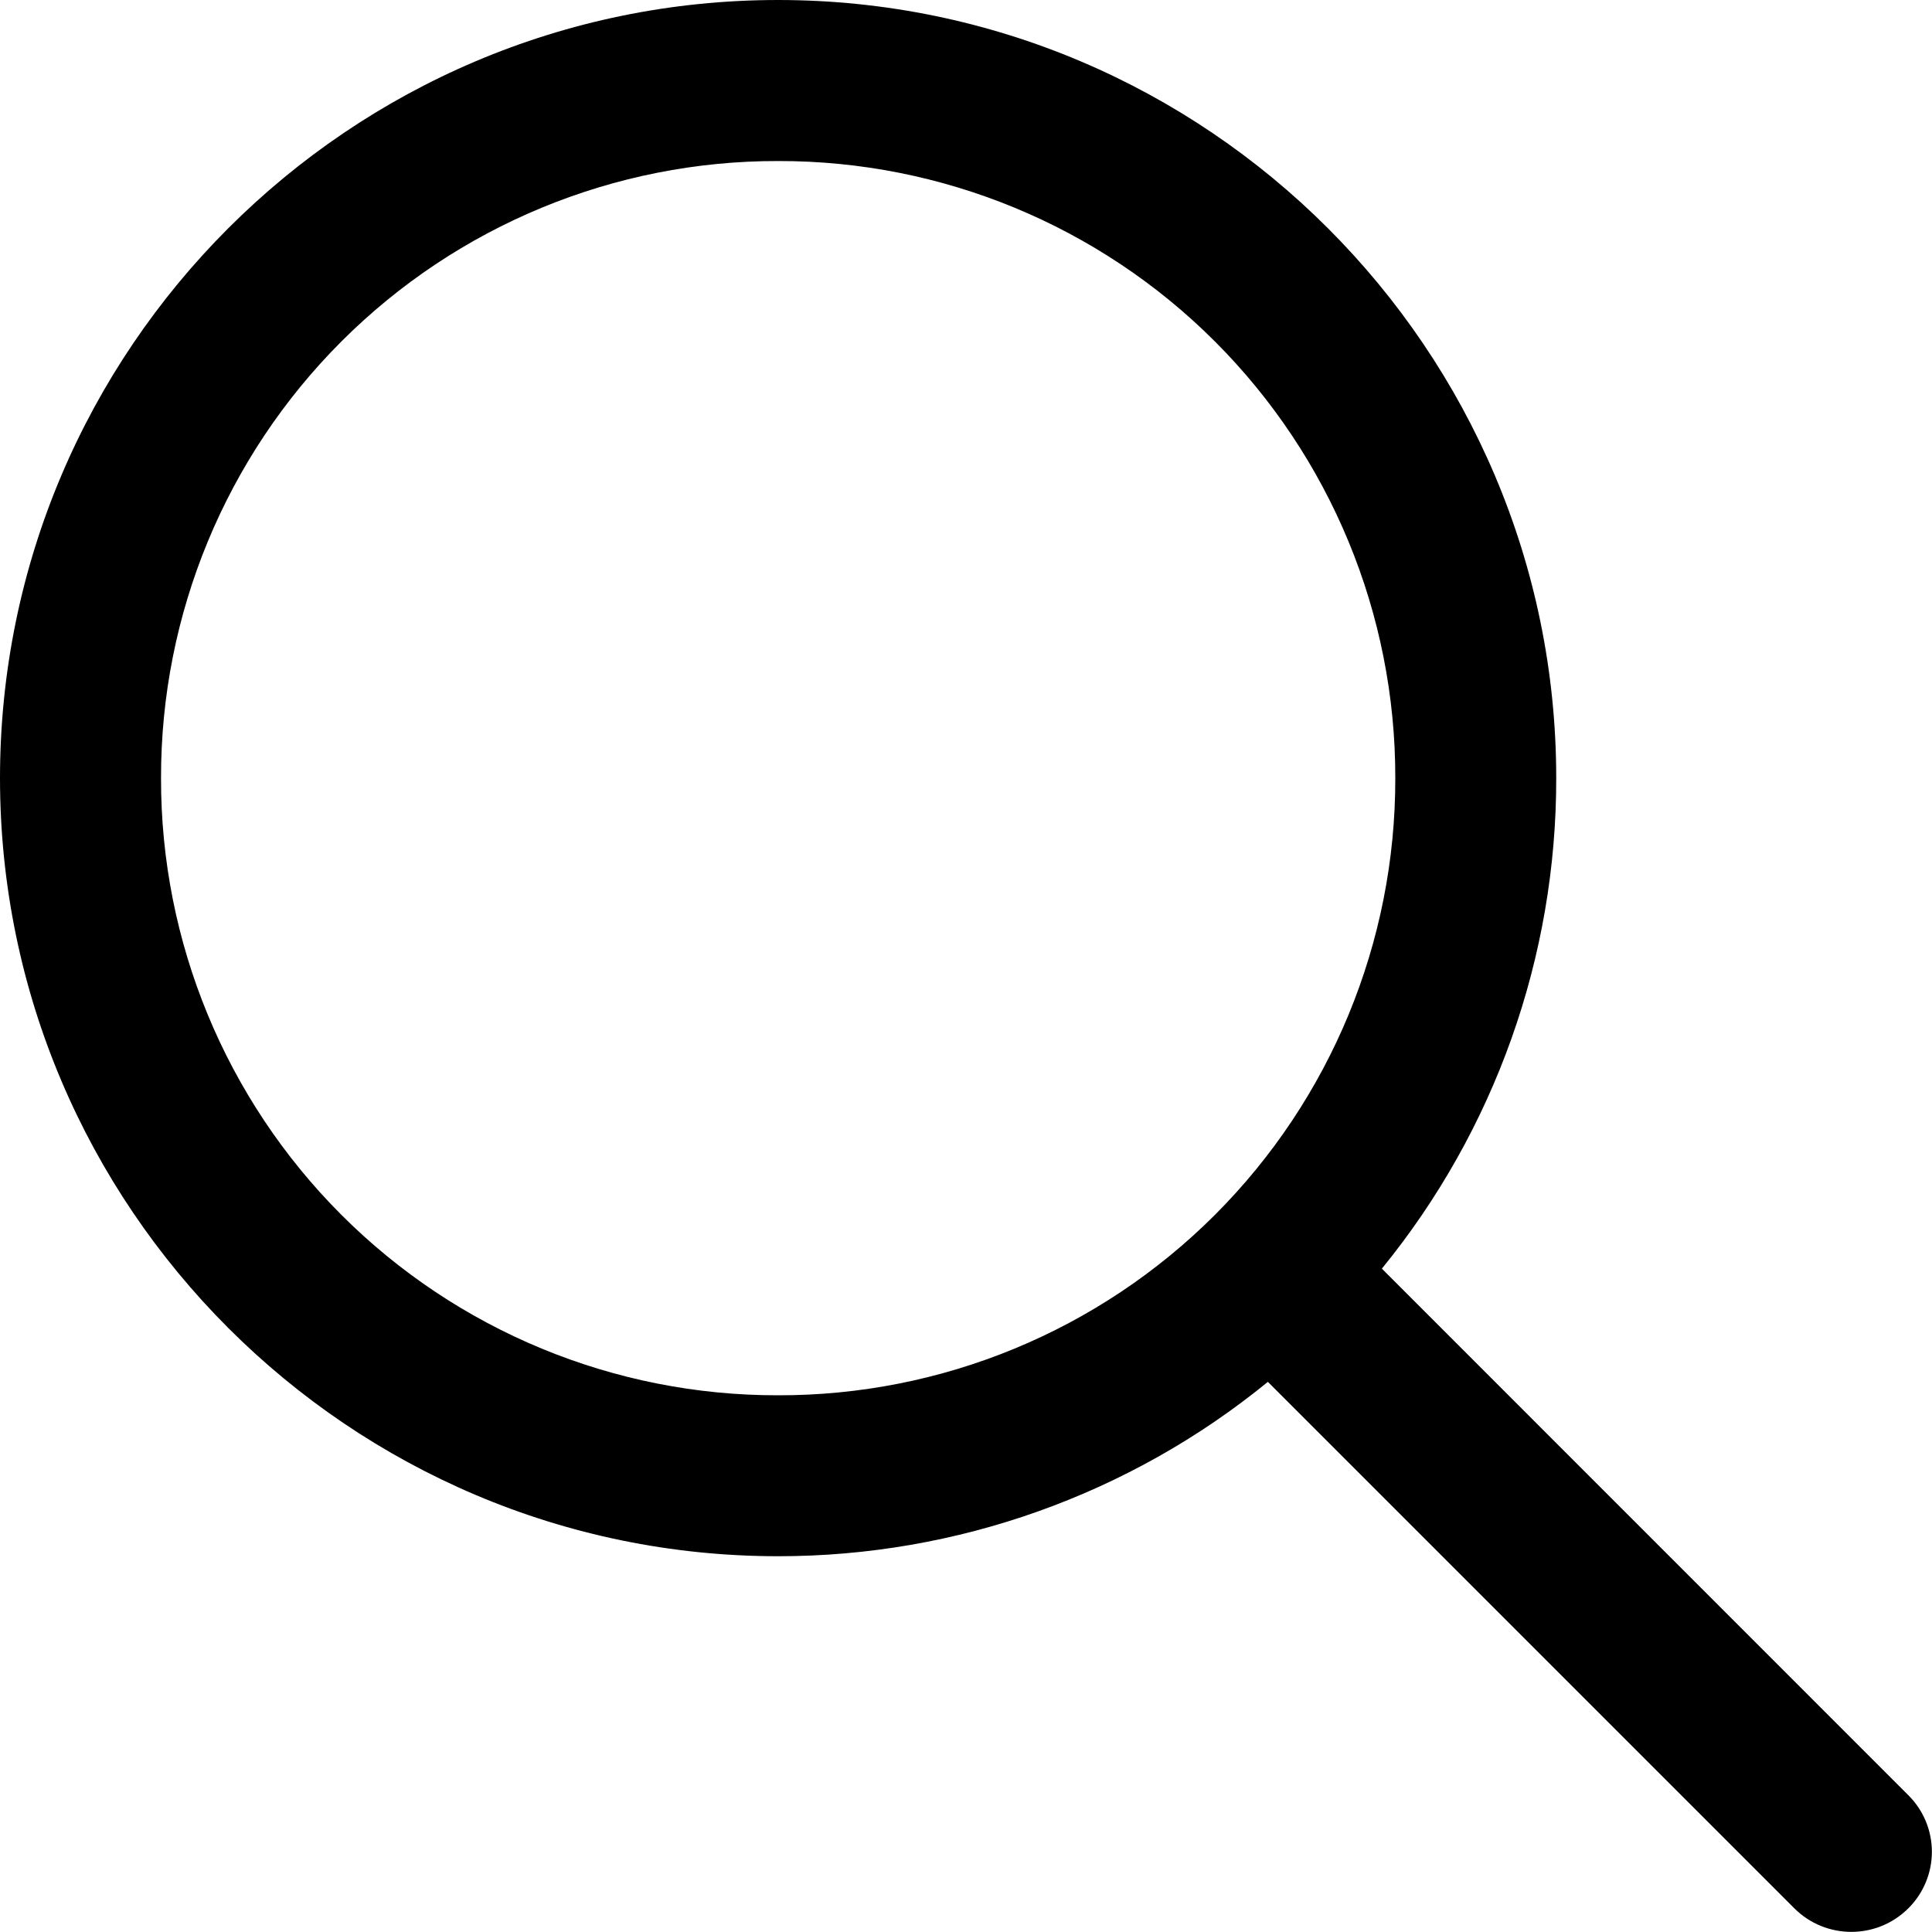
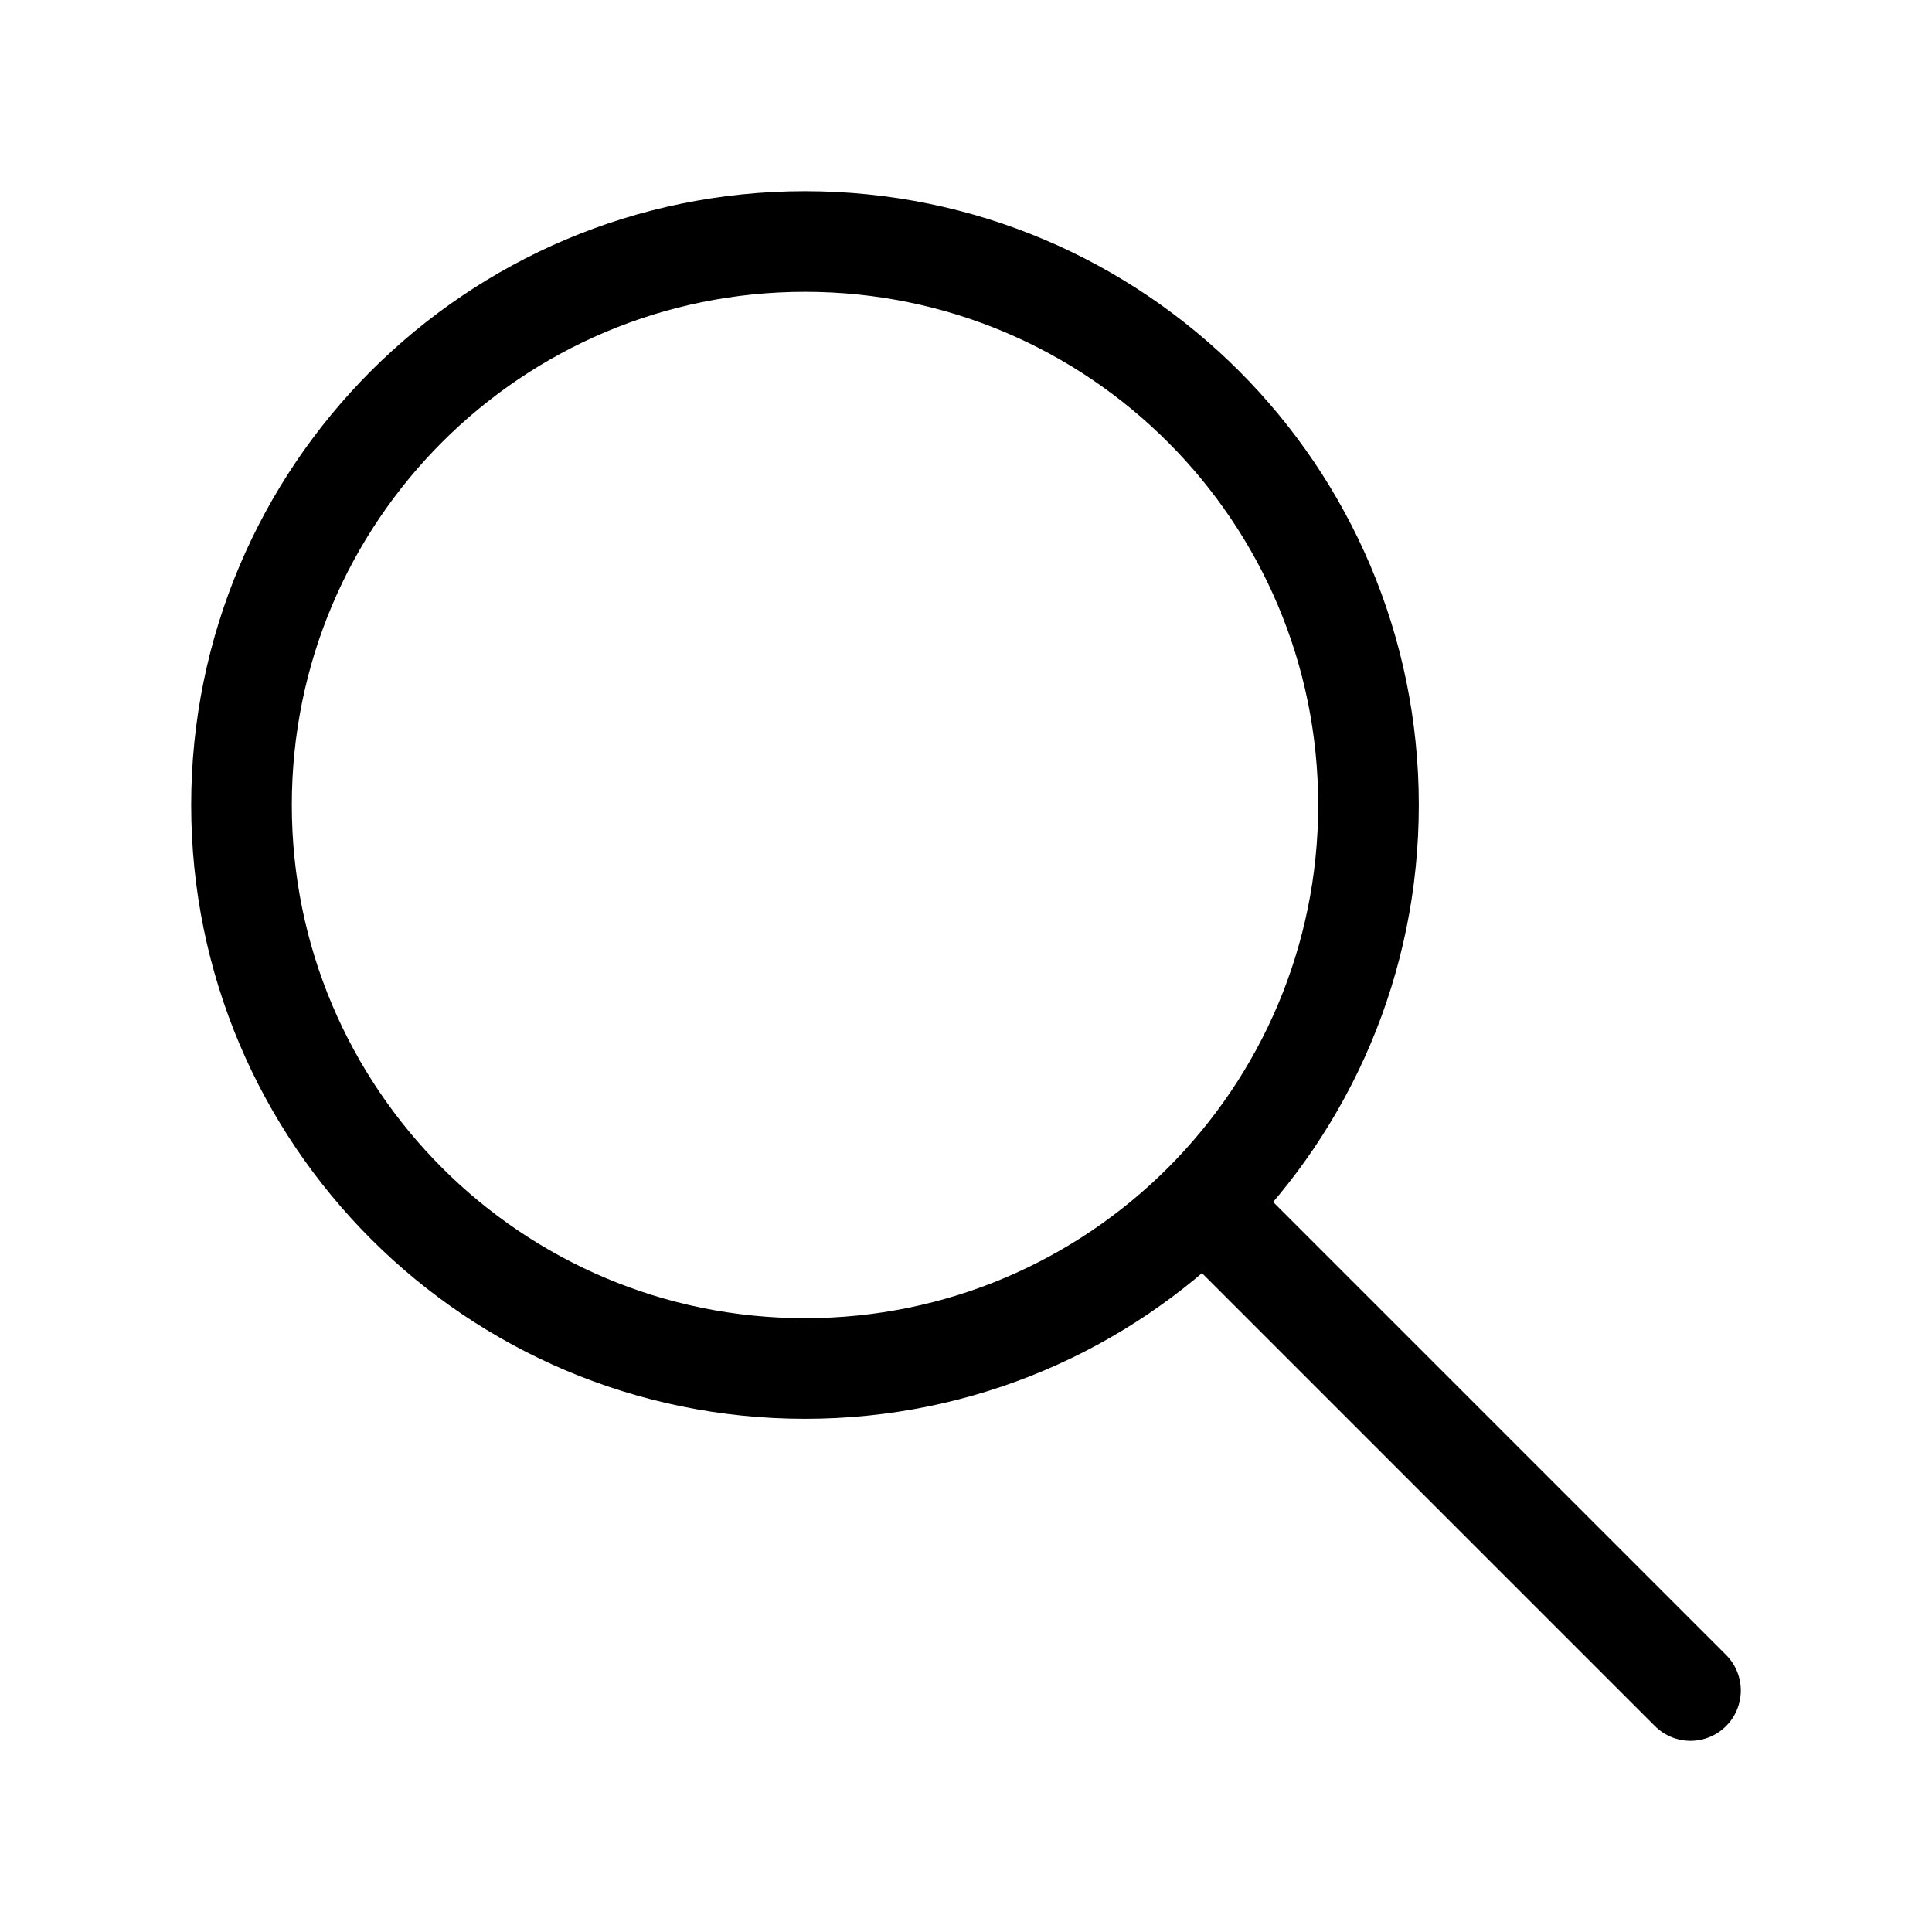
- <svg xmlns="http://www.w3.org/2000/svg" width="20" height="20" viewBox="0 0 20 20">
-   <path d="M8.055 1.667a6.376 6.376 0 0 1 6.389 6.388 6.376 6.376 0 0 1-6.389 6.389 6.376 6.376 0 0 1-6.388-6.389 6.376 6.376 0 0 1 6.388-6.388zm0-1.667C3.616 0 0 3.616 0 8.055s3.616 8.055 8.055 8.055a8.01 8.01 0 0 0 5.07-1.805l5.45 5.45a.836.836 0 0 0 1.18 0 .825.825 0 0 0 0-1.171l-5.45-5.451a8.017 8.017 0 0 0 1.805-5.078C16.11 3.617 12.494 0 8.055 0z" fill="currentColor" />
+ <svg xmlns="http://www.w3.org/2000/svg" width="24" height="24" viewBox="0 0 24 24" stroke-width="1.25" stroke="currentColor" fill="none" stroke-linecap="round" stroke-linejoin="round">
+   <path stroke="none" d="M0 0h24v24H0z" fill="none" />
+   <path d="M10 10m-7 0a7 7 0 1 0 14 0a7 7 0 1 0 -14 0" />
+   <path d="M21 21l-6 -6" />
</svg>
